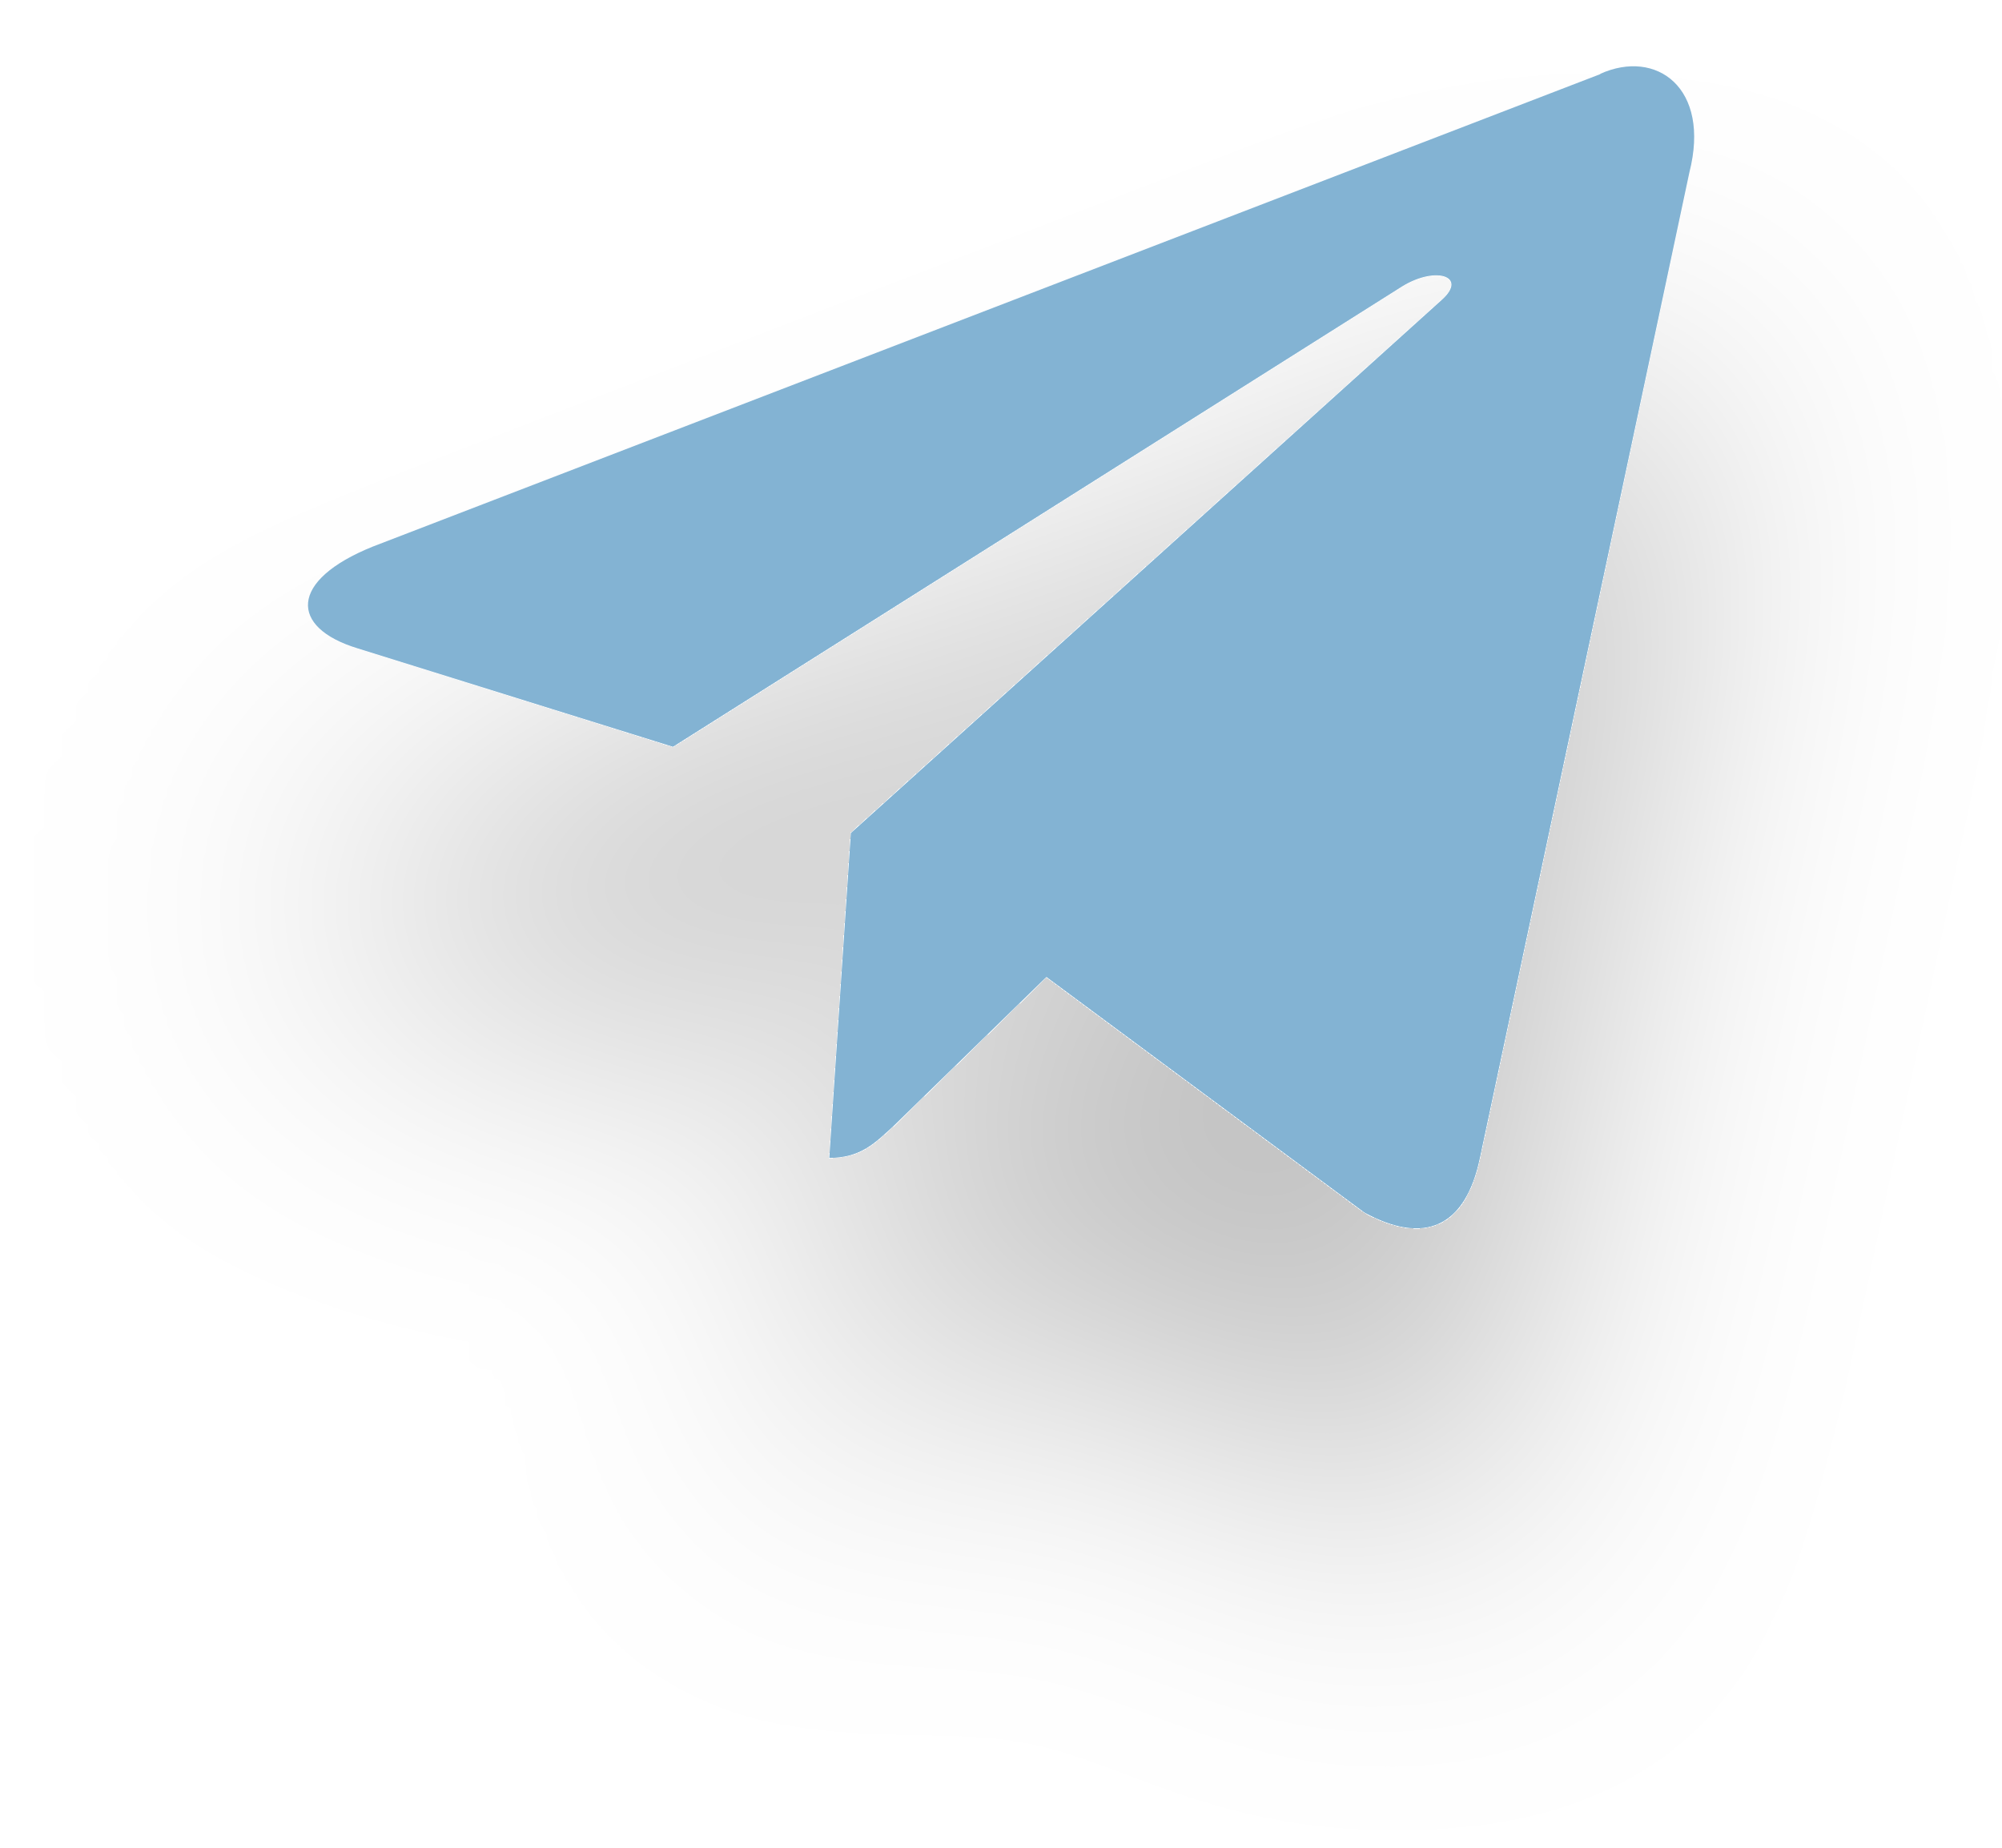
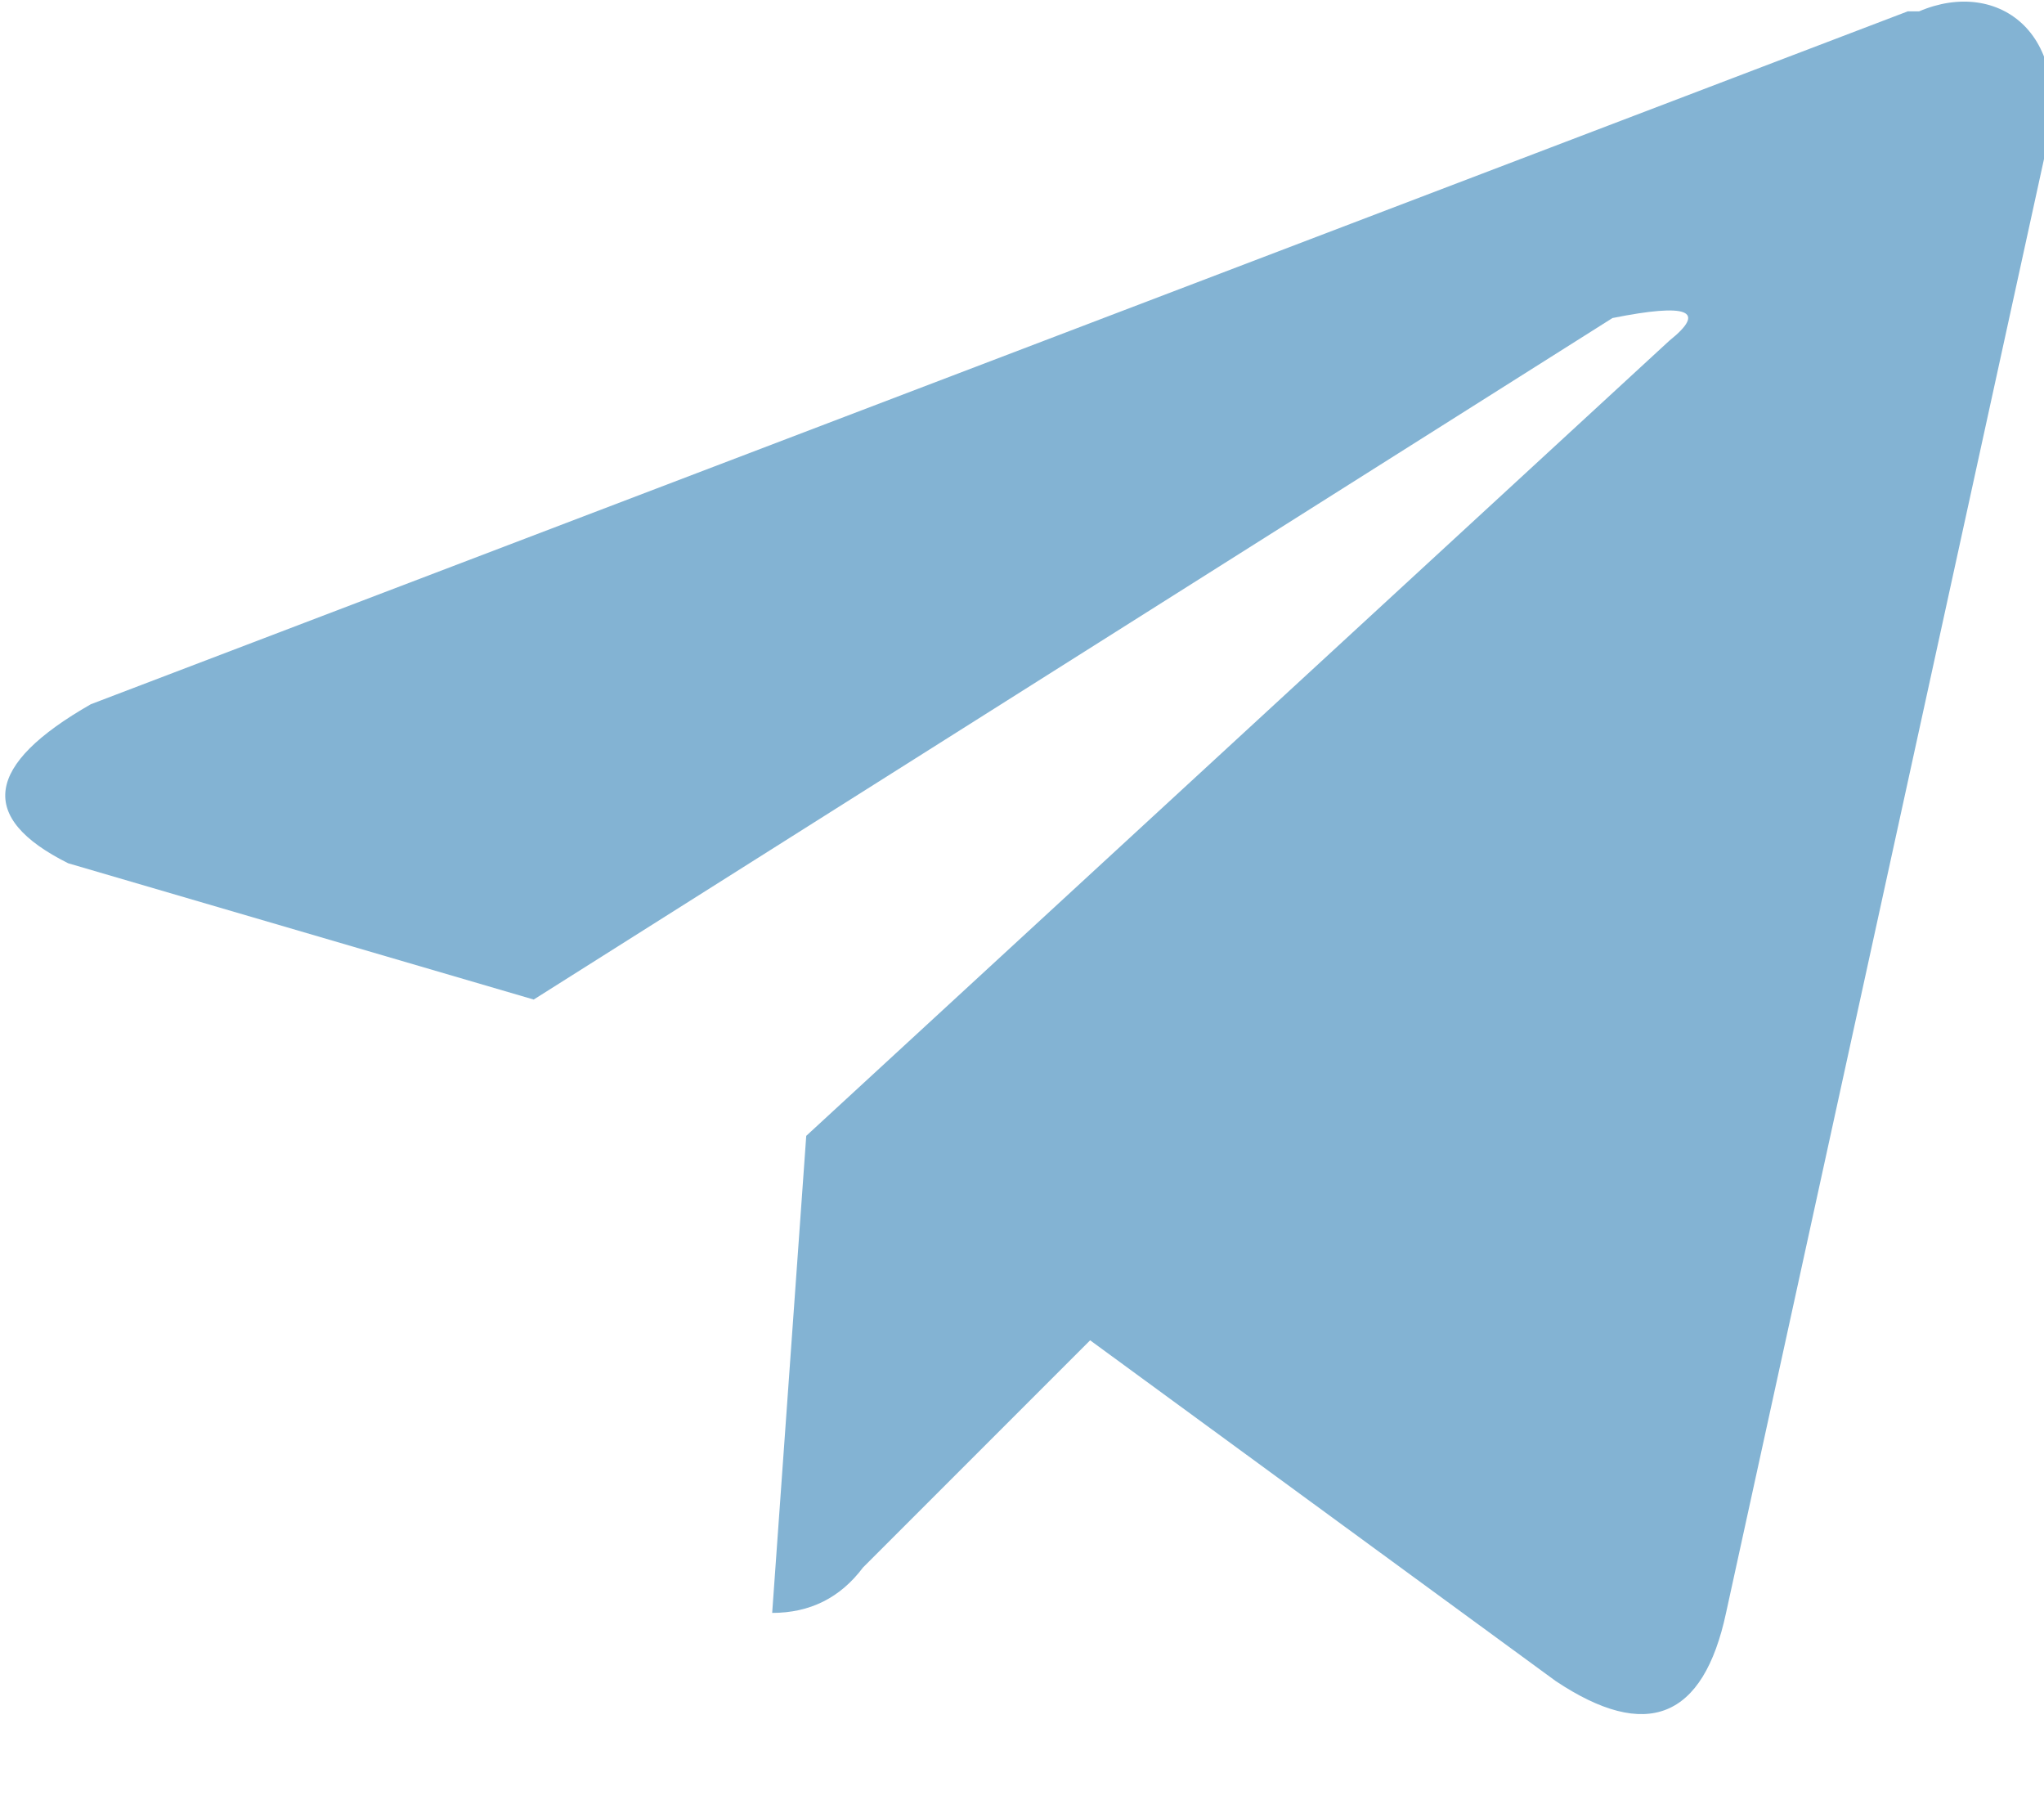
- <svg xmlns="http://www.w3.org/2000/svg" width="26" height="24" fill="none" viewBox="0 0 26 24">
-   <g filter="url(#a)">
-     <path fill="#83b3d3" d="M20.79.96 4.84 7.1c-1.09.44-1.08 1.05-.2 1.32l4.1 1.28 9.47-5.98c.44-.27.85-.13.52.17l-7.68 6.93-.28 4.22c.41 0 .6-.2.83-.41l1.99-1.94 4.13 3.06c.77.42 1.31.2 1.5-.71l2.72-12.8c.28-1.1-.43-1.61-1.16-1.28" />
-   </g>
-   <defs>
-     <filter id="a" width="26" height="23.1" x="0" y=".86" color-interpolation-filters="sRGB" filterUnits="userSpaceOnUse">
-       <feFlood flood-opacity="0" result="BackgroundImageFix" />
-       <feColorMatrix in="SourceAlpha" result="hardAlpha" values="0 0 0 0 0 0 0 0 0 0 0 0 0 0 0 0 0 0 127 0" />
-       <feOffset dy="4" />
-       <feGaussianBlur stdDeviation="2" />
-       <feComposite in2="hardAlpha" operator="out" />
-       <feColorMatrix values="0 0 0 0 0 0 0 0 0 0 0 0 0 0 0 0 0 0 0.25 0" />
-       <feBlend in2="BackgroundImageFix" result="effect1_dropShadow_175167_315" />
-       <feBlend in="SourceGraphic" in2="effect1_dropShadow_175167_315" result="shape" />
-     </filter>
-   </defs>
+ <svg xmlns="http://www.w3.org/2000/svg" width="18" height="16" fill="none" viewBox="0 0 18 16">
+   <path fill="#83b3d3" d="M16.8.1.8 6.2Q-.6 7 .6 7.6l4.1 1.2 9.5-6q1-.2.5.2l-7.6 7-.3 4.2q.5 0 .8-.4l2-2 4.1 3q1.2.8 1.5-.6L18 1.4c.3-1.1-.4-1.6-1.1-1.3" />
</svg>
